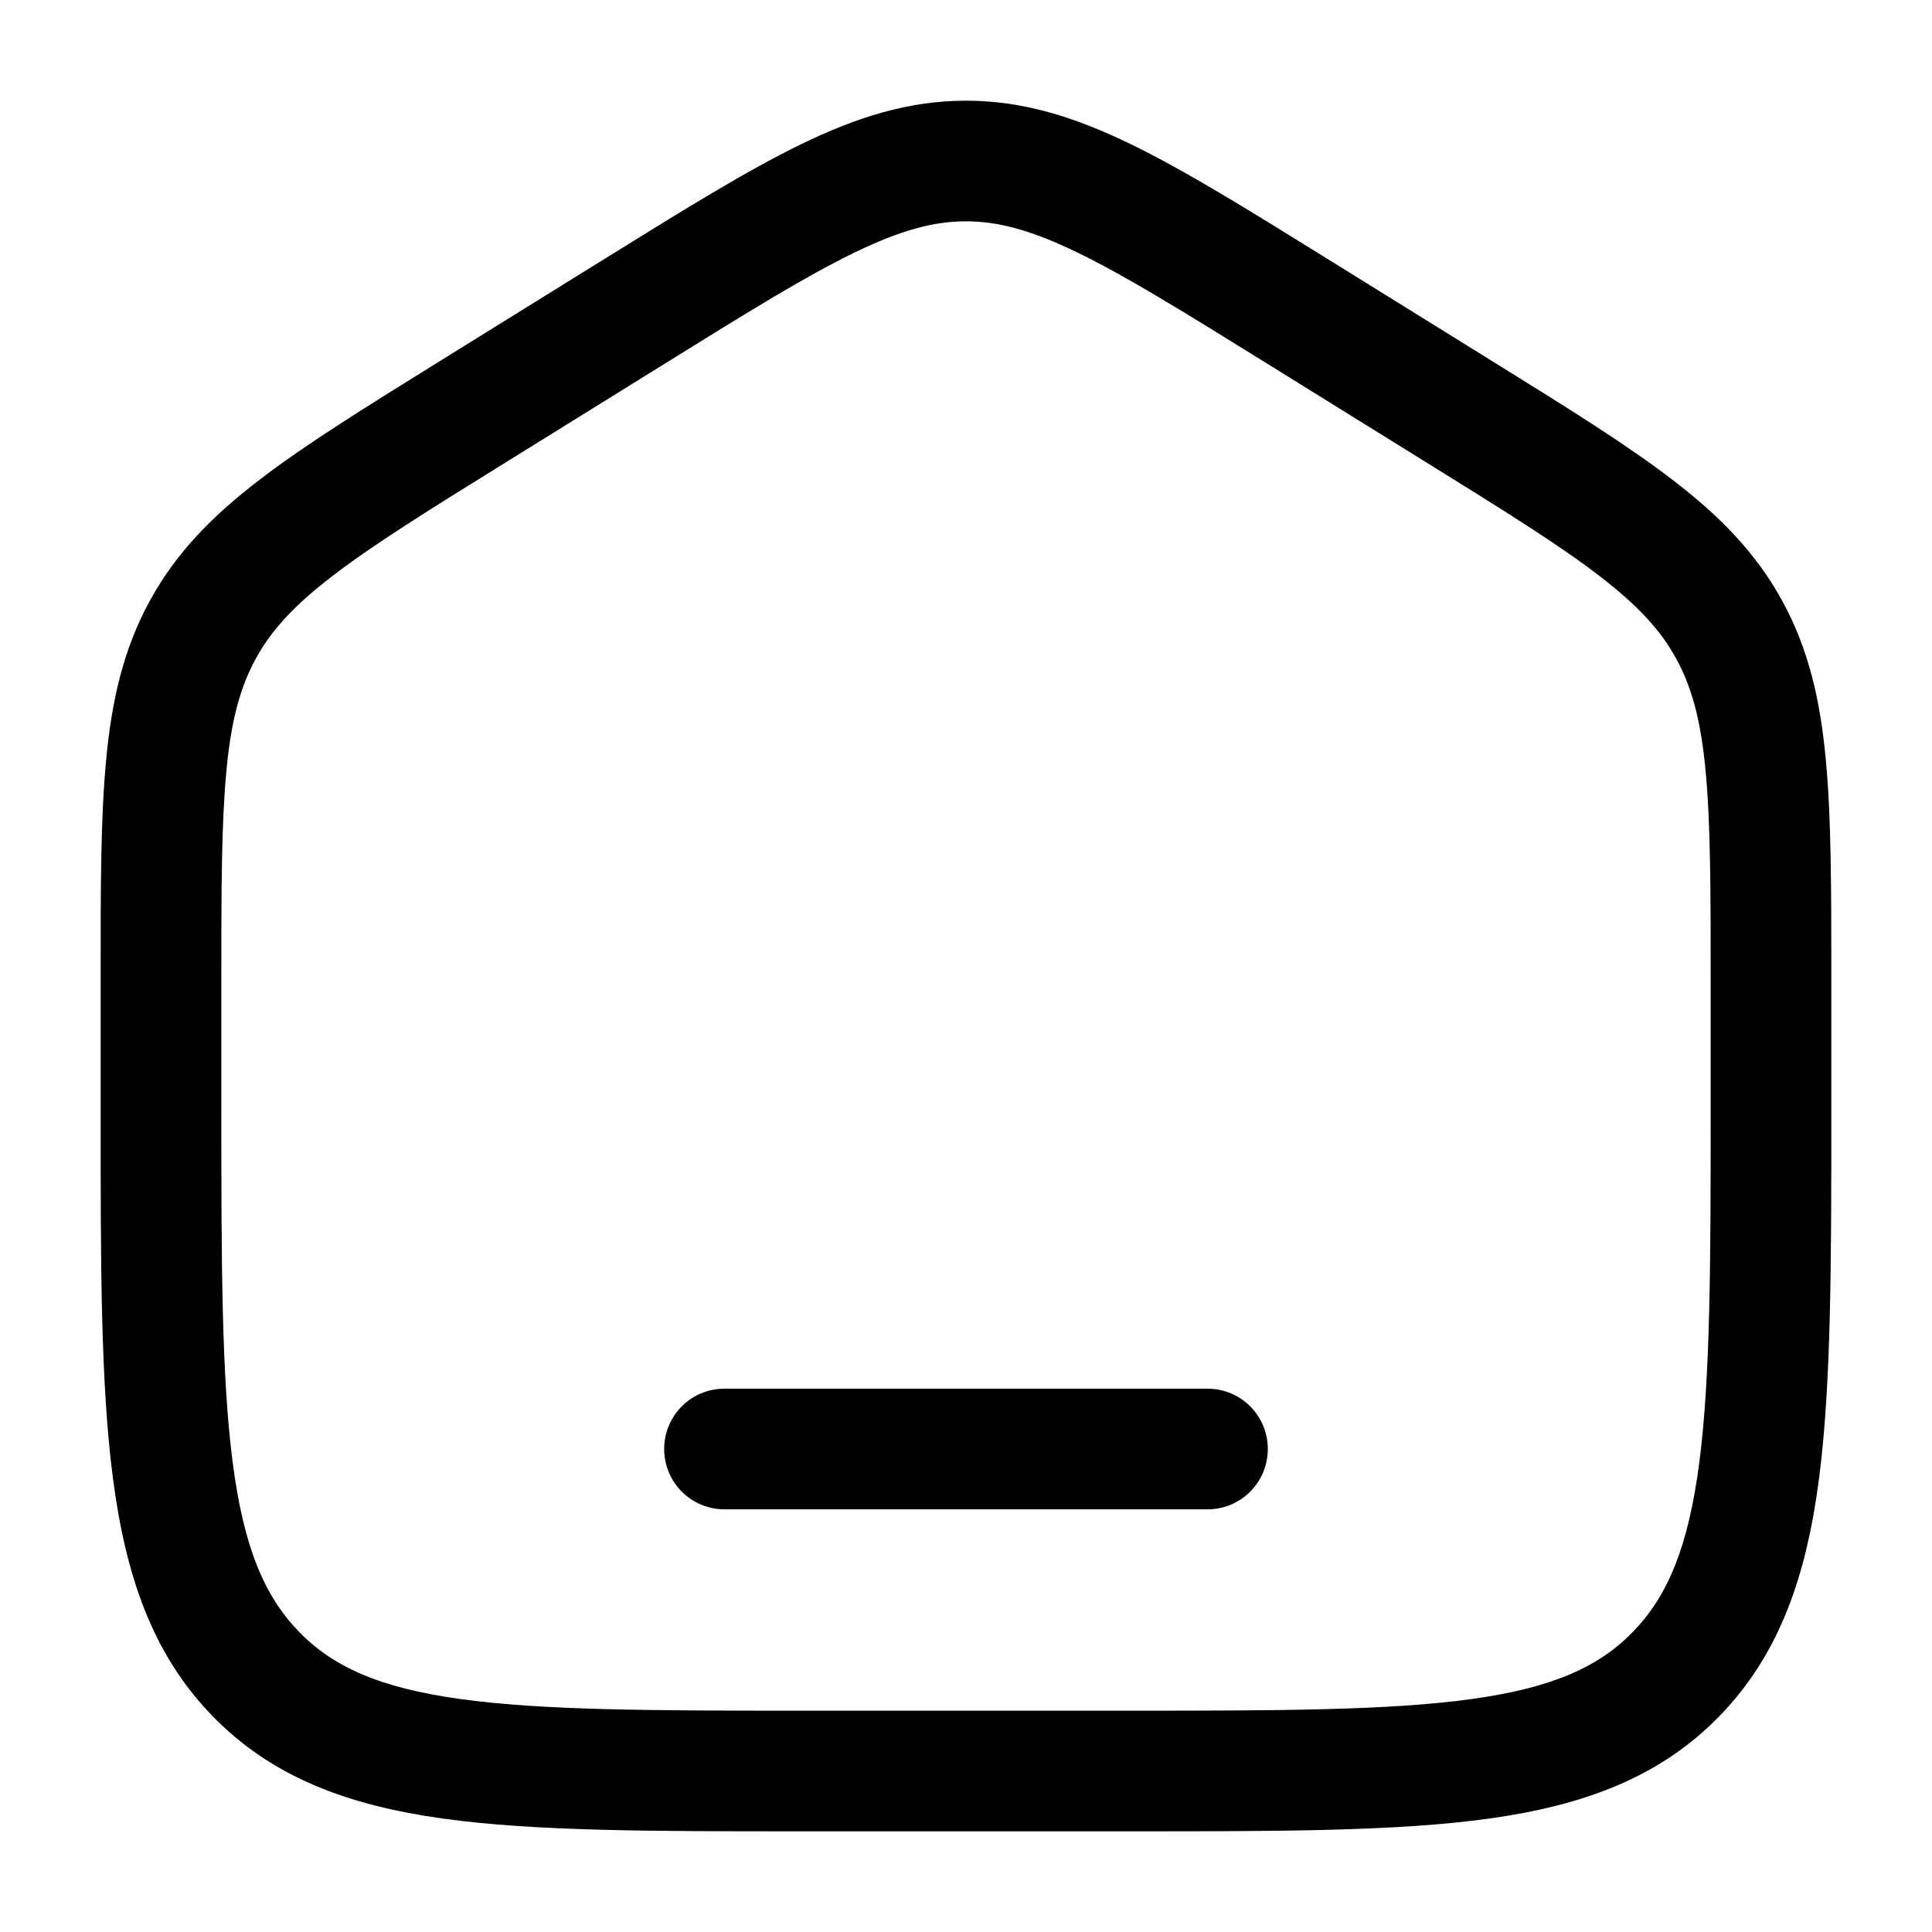
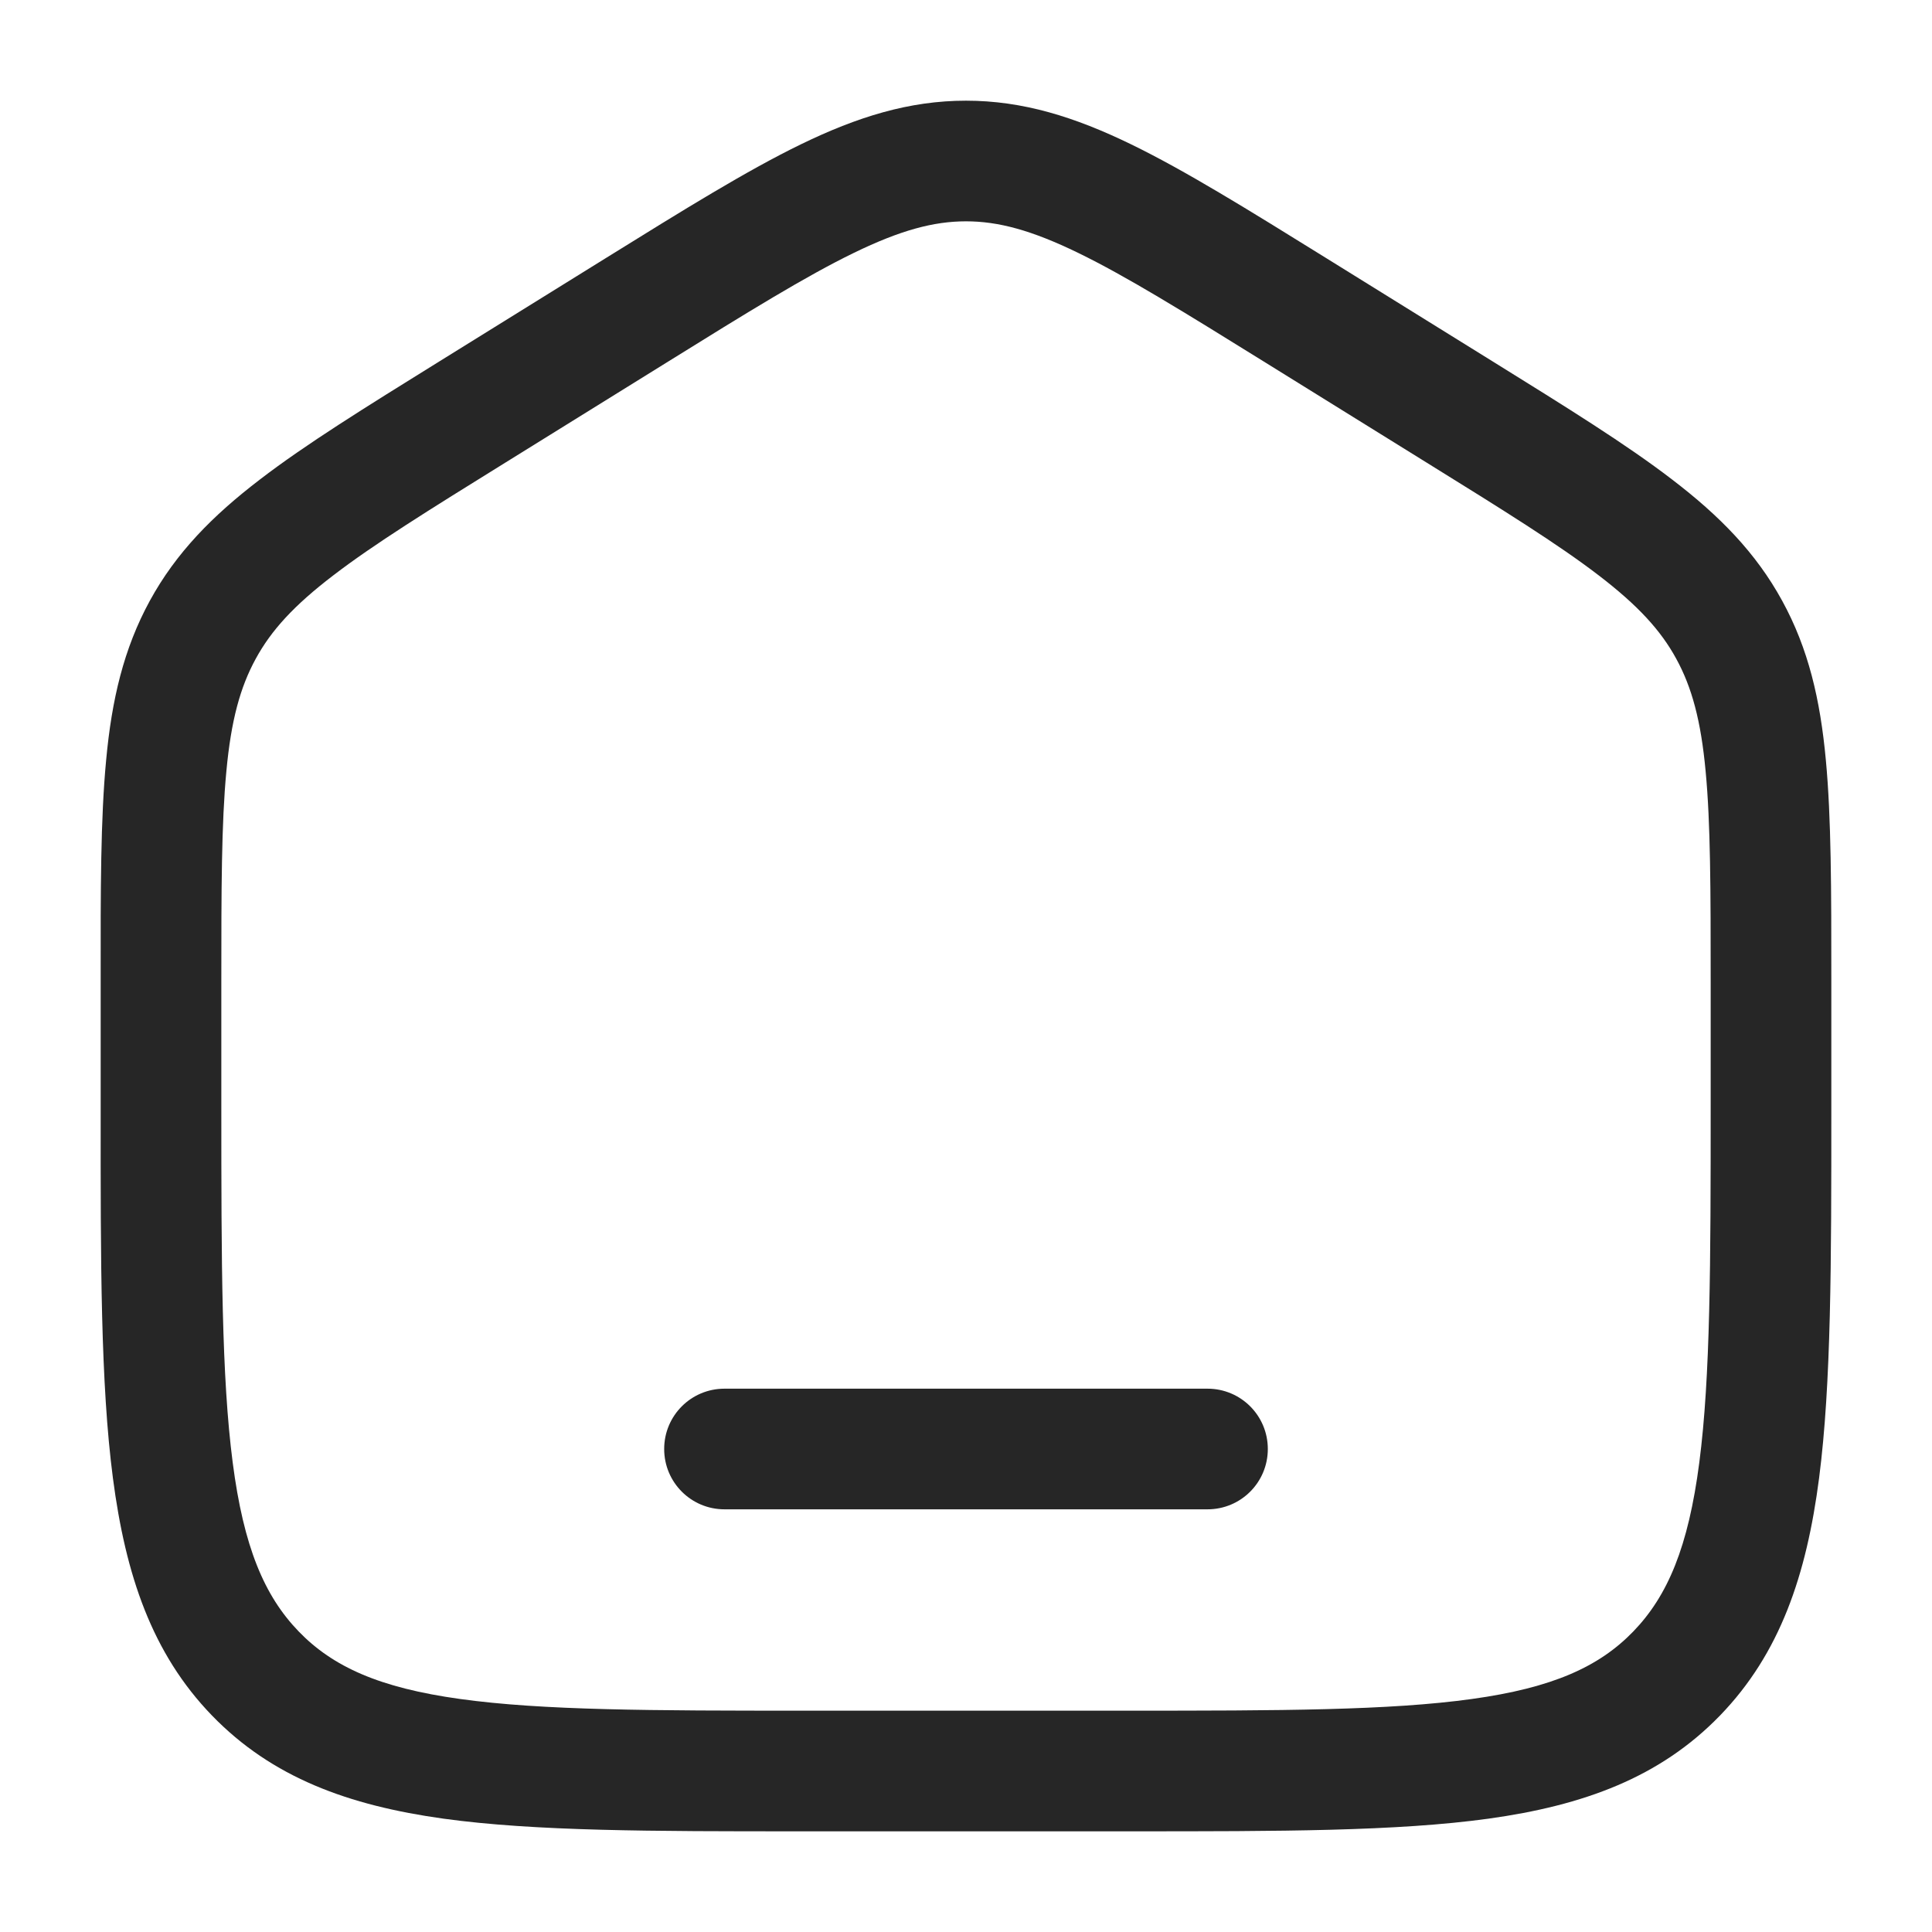
<svg xmlns="http://www.w3.org/2000/svg" width="18" height="18" viewBox="0 0 18 18" fill="none">
  <g clip-path="url(#clip0_544_17799)">
-     <path d="M6.75 12.938C6.439 12.938 6.188 13.189 6.188 13.5C6.188 13.811 6.439 14.062 6.75 14.062H11.25C11.561 14.062 11.812 13.811 11.812 13.5C11.812 13.189 11.561 12.938 11.25 12.938H6.75Z" fill="#000" />
-     <path fill-rule="evenodd" clip-rule="evenodd" d="M9 0.938C8.469 0.938 7.986 1.09 7.463 1.344C6.957 1.59 6.372 1.953 5.642 2.406L4.092 3.368C3.401 3.797 2.848 4.14 2.422 4.467C1.98 4.805 1.641 5.149 1.396 5.597C1.152 6.044 1.041 6.519 0.989 7.081C0.937 7.625 0.937 8.291 0.938 9.125V10.335C0.937 11.763 0.937 12.89 1.052 13.771C1.17 14.675 1.416 15.405 1.974 15.982C2.535 16.562 3.248 16.821 4.131 16.944C4.986 17.062 6.079 17.062 7.456 17.062H10.544C11.921 17.062 13.014 17.062 13.869 16.944C14.752 16.821 15.465 16.562 16.026 15.982C16.584 15.405 16.831 14.675 16.948 13.771C17.062 12.89 17.062 11.763 17.062 10.335V9.125C17.062 8.291 17.062 7.625 17.011 7.081C16.959 6.519 16.849 6.044 16.604 5.597C16.359 5.149 16.02 4.805 15.578 4.467C15.152 4.14 14.599 3.797 13.908 3.368L12.358 2.406C11.628 1.953 11.043 1.59 10.537 1.344C10.014 1.09 9.531 0.938 9 0.938ZM6.21 3.378C6.971 2.905 7.507 2.574 7.955 2.356C8.391 2.144 8.7 2.062 9 2.062C9.3 2.062 9.609 2.144 10.045 2.356C10.493 2.574 11.028 2.905 11.79 3.378L13.29 4.309C14.011 4.756 14.517 5.071 14.894 5.36C15.261 5.641 15.473 5.873 15.617 6.137C15.762 6.402 15.847 6.711 15.891 7.186C15.937 7.671 15.938 8.284 15.938 9.153V10.294C15.938 11.772 15.936 12.826 15.832 13.626C15.73 14.412 15.538 14.868 15.217 15.2C14.899 15.529 14.465 15.725 13.714 15.829C12.945 15.936 11.931 15.938 10.5 15.938H7.5C6.069 15.938 5.055 15.936 4.286 15.829C3.535 15.725 3.101 15.529 2.783 15.2C2.462 14.868 2.27 14.412 2.168 13.626C2.064 12.826 2.062 11.772 2.062 10.294V9.153C2.062 8.284 2.063 7.671 2.109 7.186C2.153 6.711 2.238 6.402 2.383 6.137C2.527 5.873 2.738 5.641 3.106 5.36C3.483 5.071 3.989 4.756 4.71 4.309L6.21 3.378Z" fill="#000" />
+     <path d="M6.75 12.938C6.439 12.938 6.188 13.189 6.188 13.5C6.188 13.811 6.439 14.062 6.75 14.062H11.25C11.561 14.062 11.812 13.811 11.812 13.5C11.812 13.189 11.561 12.938 11.25 12.938H6.75Z" fill="#262626" />
+     <path fill-rule="evenodd" clip-rule="evenodd" d="M9 0.938C8.469 0.938 7.986 1.09 7.463 1.344C6.957 1.59 6.372 1.953 5.642 2.406L4.092 3.368C3.401 3.797 2.848 4.14 2.422 4.467C1.98 4.805 1.641 5.149 1.396 5.597C1.152 6.044 1.041 6.519 0.989 7.081C0.937 7.625 0.937 8.291 0.938 9.125V10.335C0.937 11.763 0.937 12.89 1.052 13.771C1.17 14.675 1.416 15.405 1.974 15.982C2.535 16.562 3.248 16.821 4.131 16.944C4.986 17.062 6.079 17.062 7.456 17.062H10.544C11.921 17.062 13.014 17.062 13.869 16.944C14.752 16.821 15.465 16.562 16.026 15.982C16.584 15.405 16.831 14.675 16.948 13.771C17.062 12.89 17.062 11.763 17.062 10.335V9.125C17.062 8.291 17.062 7.625 17.011 7.081C16.959 6.519 16.849 6.044 16.604 5.597C16.359 5.149 16.02 4.805 15.578 4.467C15.152 4.14 14.599 3.797 13.908 3.368L12.358 2.406C11.628 1.953 11.043 1.59 10.537 1.344C10.014 1.09 9.531 0.938 9 0.938ZM6.21 3.378C6.971 2.905 7.507 2.574 7.955 2.356C8.391 2.144 8.7 2.062 9 2.062C9.3 2.062 9.609 2.144 10.045 2.356C10.493 2.574 11.028 2.905 11.79 3.378L13.29 4.309C14.011 4.756 14.517 5.071 14.894 5.36C15.261 5.641 15.473 5.873 15.617 6.137C15.762 6.402 15.847 6.711 15.891 7.186C15.937 7.671 15.938 8.284 15.938 9.153V10.294C15.938 11.772 15.936 12.826 15.832 13.626C15.73 14.412 15.538 14.868 15.217 15.2C14.899 15.529 14.465 15.725 13.714 15.829C12.945 15.936 11.931 15.938 10.5 15.938H7.5C6.069 15.938 5.055 15.936 4.286 15.829C3.535 15.725 3.101 15.529 2.783 15.2C2.462 14.868 2.27 14.412 2.168 13.626C2.064 12.826 2.062 11.772 2.062 10.294V9.153C2.062 8.284 2.063 7.671 2.109 7.186C2.153 6.711 2.238 6.402 2.383 6.137C2.527 5.873 2.738 5.641 3.106 5.36C3.483 5.071 3.989 4.756 4.71 4.309L6.21 3.378Z" fill="#262626" />
  </g>
  <defs>
    <clipPath id="clip0_544_17799">
-       <rect width="18" height="18" fill="#000" />
+       <rect width="18" height="18" fill="#262626" />
    </clipPath>
  </defs>
</svg>
